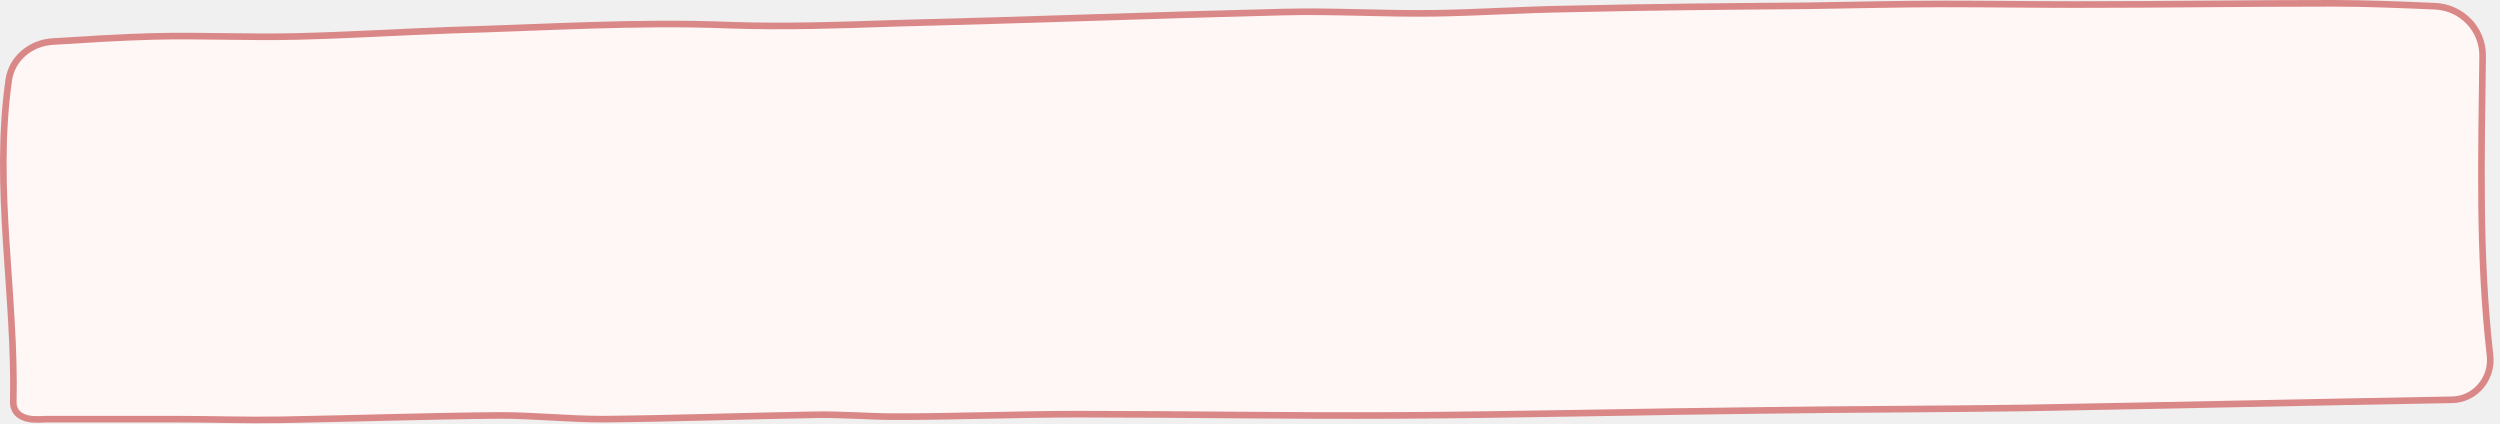
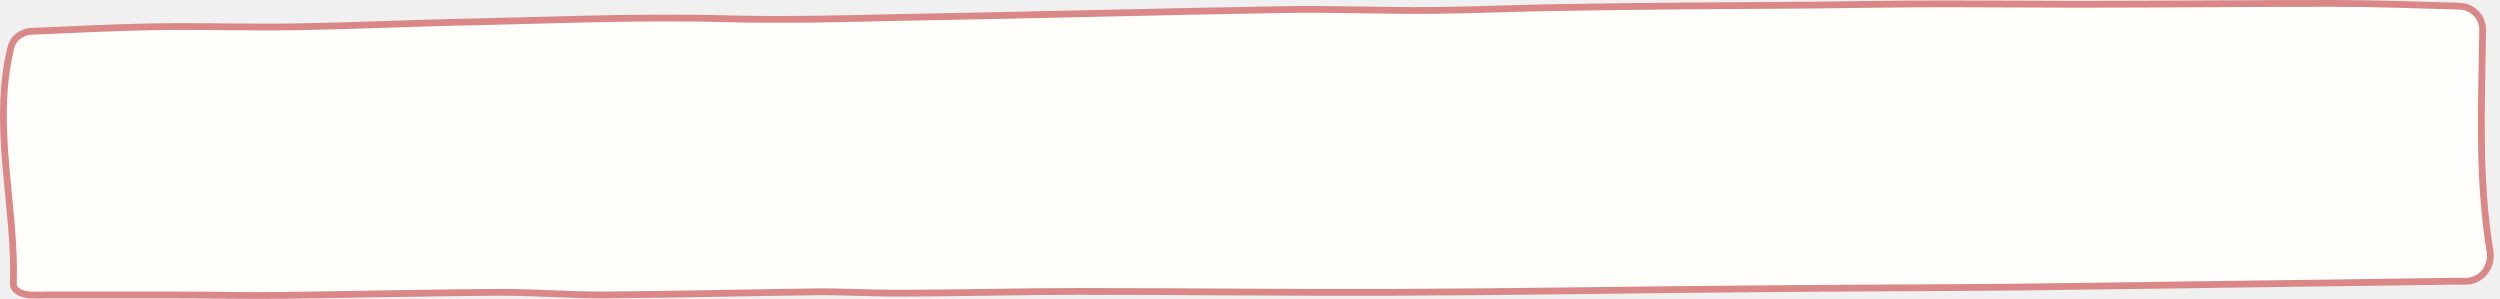
- <svg xmlns="http://www.w3.org/2000/svg" preserveAspectRatio="none" viewBox="0 0 189 32" fill="none">
+ <svg xmlns="http://www.w3.org/2000/svg" preserveAspectRatio="none" viewBox="0 0 368 44" fill="none">
  <mask id="path-1-inside-1_27_2" fill="white">
-     <path fill-rule="evenodd" clip-rule="evenodd" d="M2.529 31.952C1.929 31.929 1.266 31.701 0.962 31.184V31.184C0.824 30.947 0.754 30.711 0.754 30.428C0.94 22.326 -0.753 14.224 0.413 6.021C0.663 4.26 2.183 3.003 3.958 2.892C6.456 2.735 8.99 2.572 11.559 2.504C15.16 2.41 18.831 2.599 22.502 2.504C26.38 2.41 30.189 2.173 34.068 2.032C41.063 1.843 48.058 1.37 55.192 1.654C59.347 1.795 63.503 1.654 67.658 1.512C77.424 1.276 87.189 0.898 97.024 0.661C100.764 0.567 104.504 0.803 108.313 0.756C111.776 0.709 115.17 0.472 118.633 0.425C124.589 0.283 130.546 0.236 136.502 0.189C140.034 0.142 143.497 0.047 147.029 0.047C150.354 0.047 153.678 0.094 157.002 0.094C163.443 0.094 169.885 0 176.326 0C178.897 0 181.468 0.108 184.103 0.221C186.255 0.314 187.961 2.085 187.937 4.239C187.852 11.782 187.627 19.268 188.495 26.839C188.714 28.75 187.252 30.475 185.329 30.475V30.475C174.594 30.664 163.928 30.9 153.193 31.089C146.544 31.184 139.826 31.184 133.177 31.278C123.966 31.372 114.824 31.609 105.612 31.656C97.578 31.703 89.544 31.561 81.51 31.561C76.939 31.561 72.368 31.75 67.728 31.75C65.65 31.75 63.572 31.561 61.494 31.609C56.161 31.703 50.828 31.892 45.565 31.939C43.002 31.939 40.37 31.656 37.808 31.656C32.267 31.703 26.796 31.892 21.255 31.987C18.623 32.034 16.061 31.939 13.429 31.939C10.104 31.939 6.78 31.939 3.455 31.939C3.147 31.963 2.838 31.963 2.529 31.952Z" />
+     <path fill-rule="evenodd" clip-rule="evenodd" d="M4.576 43.923C3.615 43.889 2.575 43.632 1.919 42.929C1.903 42.912 1.888 42.895 1.873 42.877C1.604 42.553 1.469 42.228 1.469 41.838C1.845 30.242 -1.742 18.646 1.111 6.893C1.505 5.27 2.979 4.181 4.647 4.11C10.5 3.861 16.453 3.555 22.506 3.443C29.518 3.313 36.666 3.573 43.813 3.443C51.364 3.313 58.781 2.988 66.333 2.794C79.953 2.534 93.574 1.884 107.463 2.274C115.555 2.469 123.646 2.274 131.737 2.079C150.751 1.754 169.766 1.234 188.915 0.91C196.197 0.78 203.479 1.104 210.896 1.039C217.639 0.974 224.246 0.65 230.989 0.585C242.586 0.39 254.184 0.325 265.781 0.26C272.659 0.195 279.401 0.065 286.279 0.065C292.752 0.065 299.225 0.13 305.698 0.13C318.239 0.13 330.781 0 343.322 0C349.496 0 355.67 0.225 362.077 0.413C364.246 0.477 365.978 2.251 365.95 4.421C365.809 15.288 365.247 26.06 367.026 36.96C367.441 39.502 365.537 41.903 362.962 41.903C362.244 41.903 361.548 41.903 360.853 41.903C339.951 42.163 319.183 42.488 298.281 42.748C285.335 42.877 272.254 42.877 259.308 43.007C241.373 43.137 223.572 43.462 205.637 43.527C189.994 43.592 174.351 43.397 158.708 43.397C149.807 43.397 140.907 43.657 131.872 43.657C127.826 43.657 123.781 43.397 119.735 43.462C109.351 43.592 98.968 43.852 88.719 43.917C83.729 43.917 78.605 43.527 73.615 43.527C62.827 43.592 52.174 43.852 41.385 43.982C36.261 44.047 31.271 43.917 26.147 43.917C19.674 43.917 13.201 43.917 6.728 43.917C6.011 43.955 5.293 43.948 4.576 43.923Z" />
  </mask>
-   <path fill-rule="evenodd" clip-rule="evenodd" d="M2.529 31.952C1.929 31.929 1.266 31.701 0.962 31.184V31.184C0.824 30.947 0.754 30.711 0.754 30.428C0.94 22.326 -0.753 14.224 0.413 6.021C0.663 4.26 2.183 3.003 3.958 2.892C6.456 2.735 8.99 2.572 11.559 2.504C15.16 2.41 18.831 2.599 22.502 2.504C26.38 2.41 30.189 2.173 34.068 2.032C41.063 1.843 48.058 1.37 55.192 1.654C59.347 1.795 63.503 1.654 67.658 1.512C77.424 1.276 87.189 0.898 97.024 0.661C100.764 0.567 104.504 0.803 108.313 0.756C111.776 0.709 115.17 0.472 118.633 0.425C124.589 0.283 130.546 0.236 136.502 0.189C140.034 0.142 143.497 0.047 147.029 0.047C150.354 0.047 153.678 0.094 157.002 0.094C163.443 0.094 169.885 0 176.326 0C178.897 0 181.468 0.108 184.103 0.221C186.255 0.314 187.961 2.085 187.937 4.239C187.852 11.782 187.627 19.268 188.495 26.839C188.714 28.75 187.252 30.475 185.329 30.475V30.475C174.594 30.664 163.928 30.9 153.193 31.089C146.544 31.184 139.826 31.184 133.177 31.278C123.966 31.372 114.824 31.609 105.612 31.656C97.578 31.703 89.544 31.561 81.51 31.561C76.939 31.561 72.368 31.75 67.728 31.75C65.65 31.75 63.572 31.561 61.494 31.609C56.161 31.703 50.828 31.892 45.565 31.939C43.002 31.939 40.37 31.656 37.808 31.656C32.267 31.703 26.796 31.892 21.255 31.987C18.623 32.034 16.061 31.939 13.429 31.939C10.104 31.939 6.78 31.939 3.455 31.939C3.147 31.963 2.838 31.963 2.529 31.952Z" fill="#FFF6F6" stroke="#DA8787" stroke-width="1" mask="url(#path-1-inside-1_27_2)" />
+   <path fill-rule="evenodd" clip-rule="evenodd" d="M4.576 43.923C3.615 43.889 2.575 43.632 1.919 42.929C1.903 42.912 1.888 42.895 1.873 42.877C1.604 42.553 1.469 42.228 1.469 41.838C1.845 30.242 -1.742 18.646 1.111 6.893C1.505 5.27 2.979 4.181 4.647 4.11C10.5 3.861 16.453 3.555 22.506 3.443C29.518 3.313 36.666 3.573 43.813 3.443C51.364 3.313 58.781 2.988 66.333 2.794C79.953 2.534 93.574 1.884 107.463 2.274C115.555 2.469 123.646 2.274 131.737 2.079C150.751 1.754 169.766 1.234 188.915 0.91C196.197 0.78 203.479 1.104 210.896 1.039C217.639 0.974 224.246 0.65 230.989 0.585C242.586 0.39 254.184 0.325 265.781 0.26C272.659 0.195 279.401 0.065 286.279 0.065C292.752 0.065 299.225 0.13 305.698 0.13C318.239 0.13 330.781 0 343.322 0C349.496 0 355.67 0.225 362.077 0.413C364.246 0.477 365.978 2.251 365.95 4.421C365.809 15.288 365.247 26.06 367.026 36.96C367.441 39.502 365.537 41.903 362.962 41.903C362.244 41.903 361.548 41.903 360.853 41.903C339.951 42.163 319.183 42.488 298.281 42.748C285.335 42.877 272.254 42.877 259.308 43.007C241.373 43.137 223.572 43.462 205.637 43.527C189.994 43.592 174.351 43.397 158.708 43.397C149.807 43.397 140.907 43.657 131.872 43.657C127.826 43.657 123.781 43.397 119.735 43.462C109.351 43.592 98.968 43.852 88.719 43.917C83.729 43.917 78.605 43.527 73.615 43.527C62.827 43.592 52.174 43.852 41.385 43.982C36.261 44.047 31.271 43.917 26.147 43.917C19.674 43.917 13.201 43.917 6.728 43.917C6.011 43.955 5.293 43.948 4.576 43.923Z" fill="#FFFEFB" stroke="#DA8787" stroke-width="2" mask="url(#path-1-inside-1_27_2)" />
</svg>
